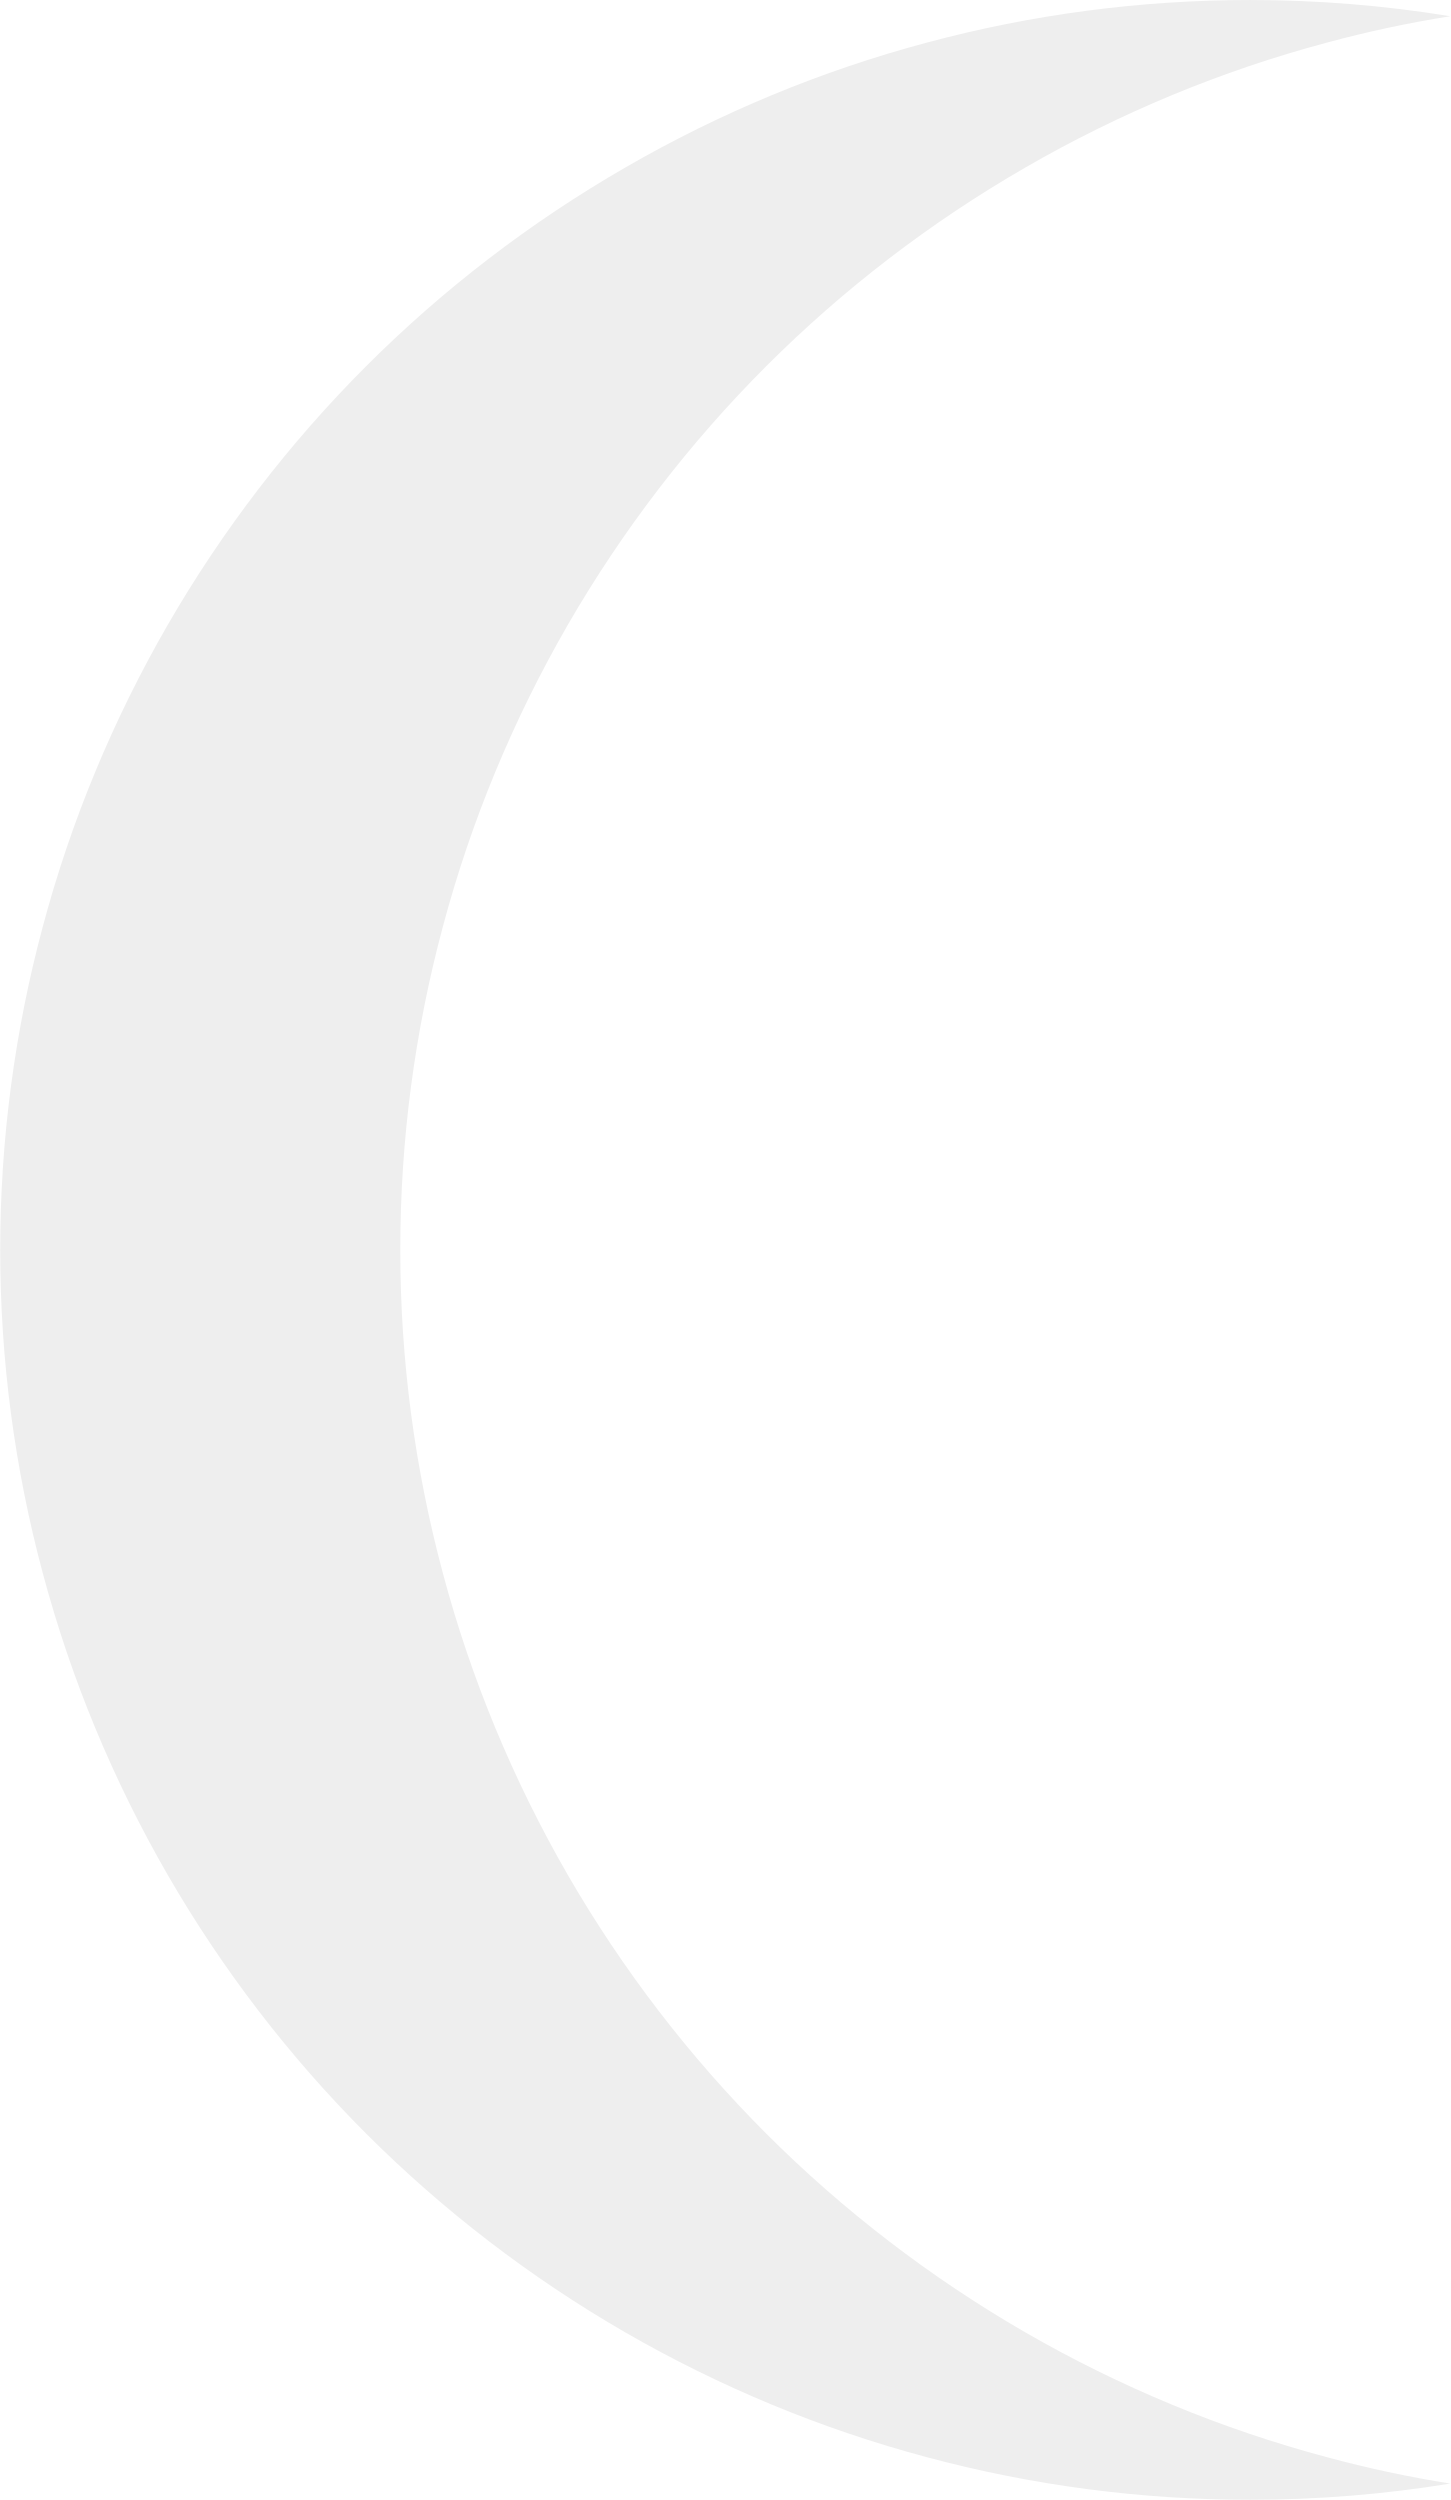
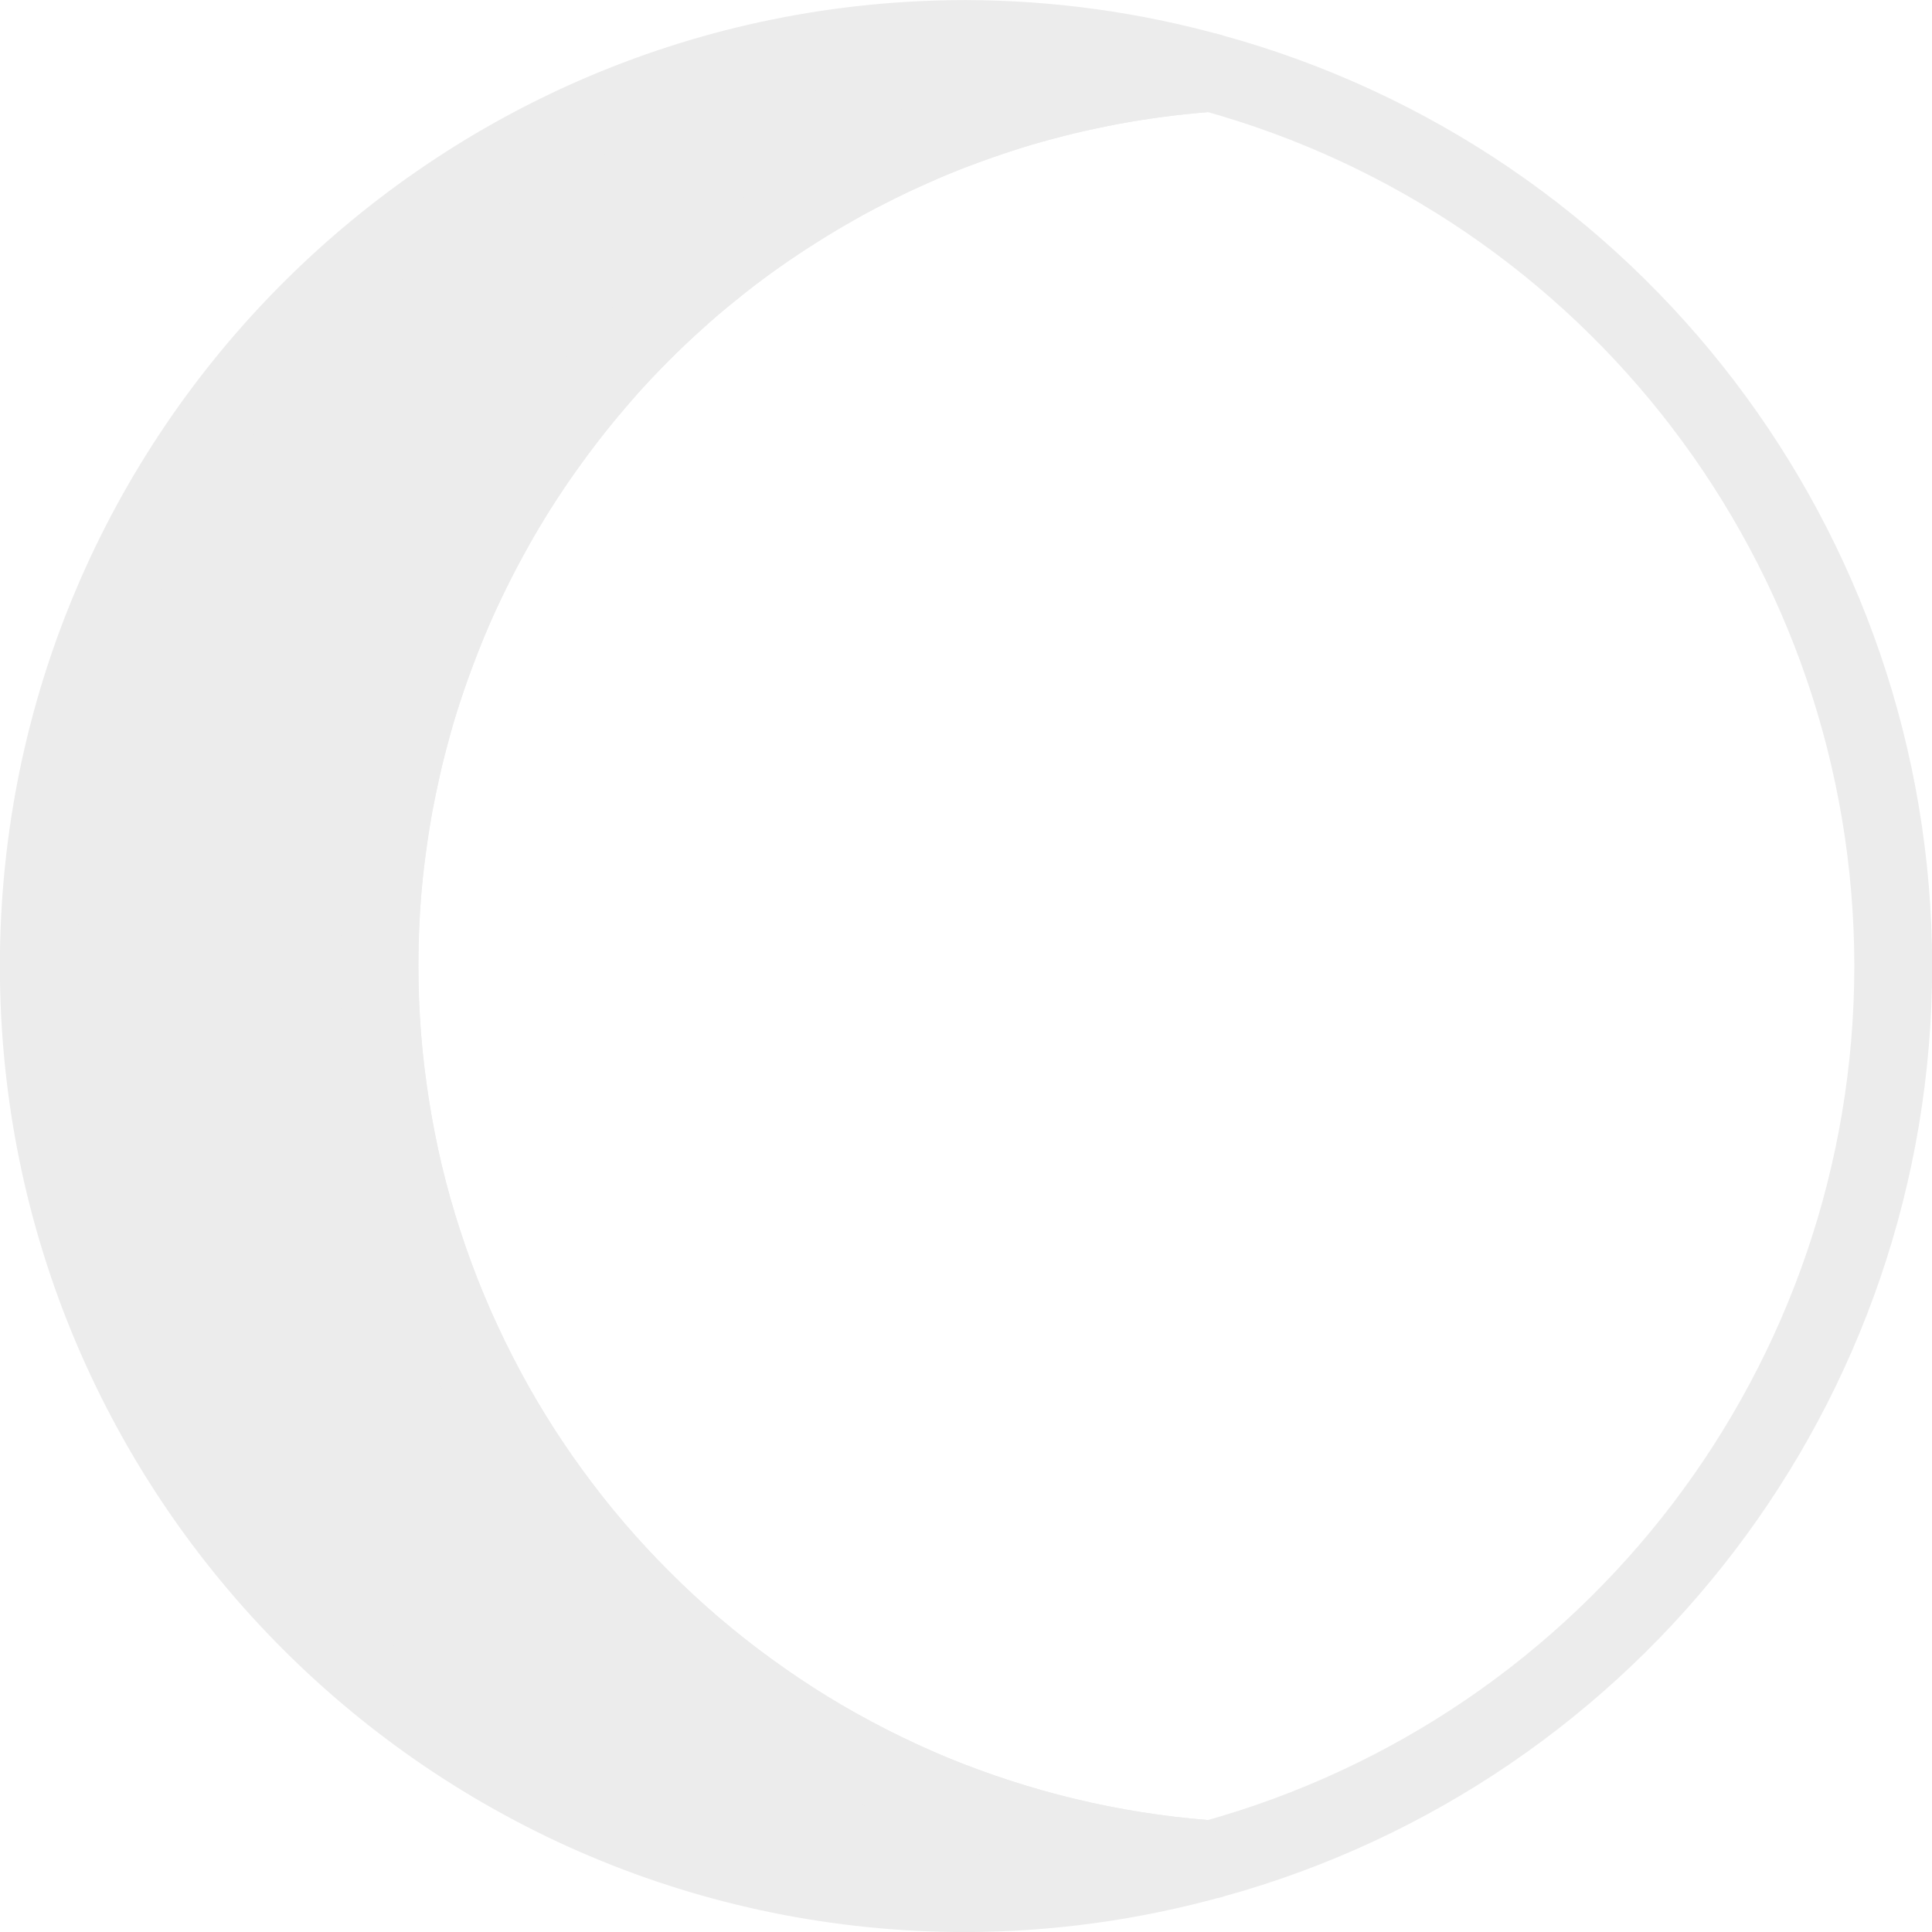
- <svg xmlns="http://www.w3.org/2000/svg" version="1.2" width="7.675mm" height="13.229mm" viewBox="0 0 767.526 1322.917" preserveAspectRatio="xMidYMid" fill-rule="evenodd" stroke-width="28.222" stroke-linejoin="round" xml:space="preserve" id="svg66">
-   <defs class="ClipPathGroup" id="defs8">
-     <clipPath id="presentation_clip_path-8" clipPathUnits="userSpaceOnUse">
-       <rect x="0" y="0" width="21000" height="29700" id="rect4793" />
-     </clipPath>
-   </defs>
-   <defs class="TextShapeIndex" id="defs12" />
-   <defs class="EmbeddedBulletChars" id="defs44" />
-   <g style="fill-rule:evenodd;stroke-width:28.222;stroke-linejoin:round" id="g4899" transform="matrix(0.1059096,0,0,0.1059096,-1025.311,-841.8757)">
-     <g id="g4840">
-       <g id="id2-11" class="Master_Slide">
-         <g id="bg-id2-5" class="Background" />
-         <g id="bo-id2-97" class="BackgroundObjects" />
-       </g>
-     </g>
-     <g class="SlideGroup" id="g4855">
-       <g id="g4853">
-         <g id="container-id1-76">
-           <g id="id1-7" class="Slide" clip-path="url(#presentation_clip_path-8)">
-             <g class="Page" id="g4849">
-               <g class="com.sun.star.drawing.ClosedBezierShape" id="g4847">
-                 <g id="id3-36">
-                   <rect class="BoundingBox" stroke="none" fill="none" x="9681" y="7949" width="7247" height="12491" id="rect4842" />
-                   <path fill="#eeeeee" stroke="none" d="m 11894,15810 c -141,-525 -213,-1068 -213,-1616 0,-548 72,-1091 213,-1616 140,-525 350,-1032 624,-1507 274,-474 608,-909 992,-1293 384,-384 819,-718 1294,-992 474,-274 981,-484 1506,-624 203,-55 409,-99 617,-132 -330,-54 -664,-81 -1000,-81 -548,0 -1091,72 -1616,213 -525,140 -1032,350 -1506,624 -475,274 -910,608 -1294,992 -384,384 -718,819 -992,1293 -274,475 -484,982 -624,1507 -141,525 -213,1068 -213,1616 0,548 72,1091 213,1616 140,525 350,1032 624,1507 274,474 608,909 992,1293 384,384 819,718 1293,992 475,274 982,484 1507,624 525,141 1068,213 1616,213 336,0 670,-27 1000,-81 -208,-33 -414,-77 -617,-132 -525,-140 -1032,-350 -1507,-624 -474,-274 -909,-608 -1293,-992 -384,-384 -718,-819 -992,-1293 -274,-475 -484,-982 -624,-1507 z" id="path4844" />
-                 </g>
-               </g>
-             </g>
-           </g>
-         </g>
-       </g>
+ <svg xmlns="http://www.w3.org/2000/svg" width="13.229mm" height="13.229mm" viewBox="0 0 13.229 13.229" version="1.1" id="svg5">
+   <defs id="defs2" />
+   <g id="layer1" transform="translate(-91.09592,-111.073)">
+     <g id="g1316" transform="matrix(-1,0,0,1,195.4206,0)">
+       <path id="path234-3" style="font-variation-settings:normal;fill:#280b0b;fill-opacity:0;fill-rule:evenodd;stroke:#ececec;stroke-width:0.533;stroke-linecap:butt;stroke-linejoin:miter;stroke-miterlimit:4;stroke-dasharray:none;stroke-dashoffset:0;stroke-opacity:1;stop-color:#000000" d="m 96.022,123.803 a 6.132,6.132 0 0 0 0.053,-0.002 6.132,6.132 0 0 0 0.478,-0.057 6.132,6.132 0 0 0 0.472,-0.094 6.132,6.132 0 0 0 0.464,-0.131 6.132,6.132 0 0 0 0.452,-0.166 6.132,6.132 0 0 0 0.437,-0.202 6.132,6.132 0 0 0 0.42,-0.235 6.132,6.132 0 0 0 0.4,-0.268 6.132,6.132 0 0 0 0.378,-0.298 6.132,6.132 0 0 0 0.353,-0.327 6.132,6.132 0 0 0 0.327,-0.353 6.132,6.132 0 0 0 0.298,-0.378 6.132,6.132 0 0 0 0.268,-0.4 6.132,6.132 0 0 0 0.235,-0.42 6.132,6.132 0 0 0 0.202,-0.437 6.132,6.132 0 0 0 0.167,-0.452 6.132,6.132 0 0 0 0.131,-0.463 6.132,6.132 0 0 0 0.093,-0.472 6.132,6.132 0 0 0 0.057,-0.478 6.132,6.132 0 0 0 0.019,-0.481 6.132,6.132 0 0 0 -0.002,-0.161 6.132,6.132 0 0 0 -0.006,-0.16 6.132,6.132 0 0 0 -0.01,-0.16 6.132,6.132 0 0 0 -0.015,-0.16 6.132,6.132 0 0 0 -0.019,-0.159 6.132,6.132 0 0 0 -0.023,-0.159 6.132,6.132 0 0 0 -0.027,-0.159 6.132,6.132 0 0 0 -0.032,-0.157 6.132,6.132 0 0 0 -0.035,-0.157 6.132,6.132 0 0 0 -0.04,-0.156 6.132,6.132 0 0 0 -0.043,-0.155 6.132,6.132 0 0 0 -0.048,-0.153 6.132,6.132 0 0 0 -0.052,-0.152 6.132,6.132 0 0 0 -0.056,-0.151 6.132,6.132 0 0 0 -0.059,-0.149 6.132,6.132 0 0 0 -0.063,-0.147 6.132,6.132 0 0 0 -0.068,-0.146 6.132,6.132 0 0 0 -0.071,-0.144 6.132,6.132 0 0 0 -0.075,-0.142 6.132,6.132 0 0 0 -0.078,-0.14 6.132,6.132 0 0 0 -0.082,-0.138 6.132,6.132 0 0 0 -0.086,-0.136 6.132,6.132 0 0 0 -0.089,-0.133 6.132,6.132 0 0 0 -0.093,-0.131 6.132,6.132 0 0 0 -0.096,-0.129 6.132,6.132 0 0 0 -0.099,-0.126 6.132,6.132 0 0 0 -0.103,-0.124 6.132,6.132 0 0 0 -0.105,-0.121 6.132,6.132 0 0 0 -0.109,-0.118 6.132,6.132 0 0 0 -0.112,-0.115 6.132,6.132 0 0 0 -0.115,-0.112 6.132,6.132 0 0 0 -0.118,-0.109 6.132,6.132 0 0 0 -0.12,-0.106 6.132,6.132 0 0 0 -0.124,-0.102 6.132,6.132 0 0 0 -0.126,-0.1 6.132,6.132 0 0 0 -0.129,-0.096 6.132,6.132 0 0 0 -0.131,-0.092 6.132,6.132 0 0 0 -0.134,-0.089 6.132,6.132 0 0 0 -0.135,-0.085 6.132,6.132 0 0 0 -0.138,-0.082 6.132,6.132 0 0 0 -0.14,-0.079 6.132,6.132 0 0 0 -0.142,-0.074 6.132,6.132 0 0 0 -0.144,-0.071 6.132,6.132 0 0 0 -0.146,-0.067 6.132,6.132 0 0 0 -0.147,-0.064 6.132,6.132 0 0 0 -0.149,-0.059 6.132,6.132 0 0 0 -0.15,-0.055 6.132,6.132 0 0 0 -0.152,-0.052 6.132,6.132 0 0 0 -0.153,-0.048 6.132,6.132 0 0 0 -0.155,-0.043 6.132,6.132 0 0 0 -0.156,-0.04 6.132,6.132 0 0 0 -0.157,-0.035 6.132,6.132 0 0 0 -0.158,-0.032 6.132,6.132 0 0 0 -0.158,-0.027 6.132,6.132 0 0 0 -0.159,-0.023 6.132,6.132 0 0 0 -0.16,-0.019 6.132,6.132 0 0 0 -0.16,-0.015 6.132,6.132 0 0 0 -0.05,-0.003 6.348,6.348 0 0 0 -4.663,6.116 6.348,6.348 0 0 0 4.66,6.115 z" />
+       <path id="path1309" style="font-variation-settings:normal;fill:#ececec;fill-opacity:1;fill-rule:evenodd;stroke:#ececec;stroke-width:0.533;stroke-linecap:butt;stroke-linejoin:miter;stroke-miterlimit:4;stroke-dasharray:none;stroke-dashoffset:0;stroke-opacity:1;stop-color:#000000" d="m 97.71,111.34 a 6.348,6.348 0 0 0 -1.685,0.232 6.132,6.132 0 0 1 0.05,0.003 6.132,6.132 0 0 1 0.16,0.015 6.132,6.132 0 0 1 0.16,0.019 6.132,6.132 0 0 1 0.159,0.023 6.132,6.132 0 0 1 0.158,0.027 6.132,6.132 0 0 1 0.158,0.032 6.132,6.132 0 0 1 0.157,0.035 6.132,6.132 0 0 1 0.156,0.04 6.132,6.132 0 0 1 0.155,0.043 6.132,6.132 0 0 1 0.153,0.048 6.132,6.132 0 0 1 0.152,0.052 6.132,6.132 0 0 1 0.15,0.055 6.132,6.132 0 0 1 0.149,0.059 6.132,6.132 0 0 1 0.147,0.064 6.132,6.132 0 0 1 0.146,0.067 6.132,6.132 0 0 1 0.144,0.071 6.132,6.132 0 0 1 0.142,0.074 6.132,6.132 0 0 1 0.14,0.079 6.132,6.132 0 0 1 0.138,0.082 6.132,6.132 0 0 1 0.135,0.085 6.132,6.132 0 0 1 0.134,0.089 6.132,6.132 0 0 1 0.131,0.092 6.132,6.132 0 0 1 0.129,0.096 6.132,6.132 0 0 1 0.126,0.1 6.132,6.132 0 0 1 0.124,0.102 6.132,6.132 0 0 1 0.12,0.106 6.132,6.132 0 0 1 0.118,0.109 6.132,6.132 0 0 1 0.115,0.112 6.132,6.132 0 0 1 0.112,0.115 6.132,6.132 0 0 1 0.109,0.118 6.132,6.132 0 0 1 0.105,0.121 6.132,6.132 0 0 1 0.103,0.124 6.132,6.132 0 0 1 0.099,0.126 6.132,6.132 0 0 1 0.096,0.129 6.132,6.132 0 0 1 0.093,0.131 6.132,6.132 0 0 1 0.089,0.133 6.132,6.132 0 0 1 0.086,0.136 6.132,6.132 0 0 1 0.082,0.138 6.132,6.132 0 0 1 0.078,0.14 6.132,6.132 0 0 1 0.075,0.142 6.132,6.132 0 0 1 0.071,0.144 6.132,6.132 0 0 1 0.068,0.146 6.132,6.132 0 0 1 0.063,0.147 6.132,6.132 0 0 1 0.059,0.149 6.132,6.132 0 0 1 0.056,0.151 6.132,6.132 0 0 1 0.052,0.152 6.132,6.132 0 0 1 0.048,0.153 6.132,6.132 0 0 1 0.043,0.155 6.132,6.132 0 0 1 0.04,0.156 6.132,6.132 0 0 1 0.035,0.157 6.132,6.132 0 0 1 0.032,0.157 6.132,6.132 0 0 1 0.027,0.159 6.132,6.132 0 0 1 0.023,0.159 6.132,6.132 0 0 1 0.019,0.159 6.132,6.132 0 0 1 0.015,0.16 6.132,6.132 0 0 1 0.01,0.16 6.132,6.132 0 0 1 0.006,0.16 6.132,6.132 0 0 1 0.002,0.161 6.132,6.132 0 0 1 -0.019,0.481 6.132,6.132 0 0 1 -0.057,0.478 6.132,6.132 0 0 1 -0.093,0.472 6.132,6.132 0 0 1 -0.131,0.463 6.132,6.132 0 0 1 -0.167,0.452 6.132,6.132 0 0 1 -0.202,0.437 6.132,6.132 0 0 1 -0.235,0.42 6.132,6.132 0 0 1 -0.268,0.4 6.132,6.132 0 0 1 -0.298,0.378 6.132,6.132 0 0 1 -0.327,0.353 6.132,6.132 0 0 1 -0.353,0.327 6.132,6.132 0 0 1 -0.378,0.298 6.132,6.132 0 0 1 -0.4,0.268 6.132,6.132 0 0 1 -0.42,0.235 6.132,6.132 0 0 1 -0.437,0.202 6.132,6.132 0 0 1 -0.452,0.166 6.132,6.132 0 0 1 -0.464,0.131 6.132,6.132 0 0 1 -0.472,0.094 6.132,6.132 0 0 1 -0.478,0.057 6.132,6.132 0 0 1 -0.053,0.002 6.348,6.348 0 0 0 1.688,0.233 6.348,6.348 0 0 0 6.348,-6.348 6.348,6.348 0 0 0 -6.348,-6.348 z" />
    </g>
  </g>
</svg>
